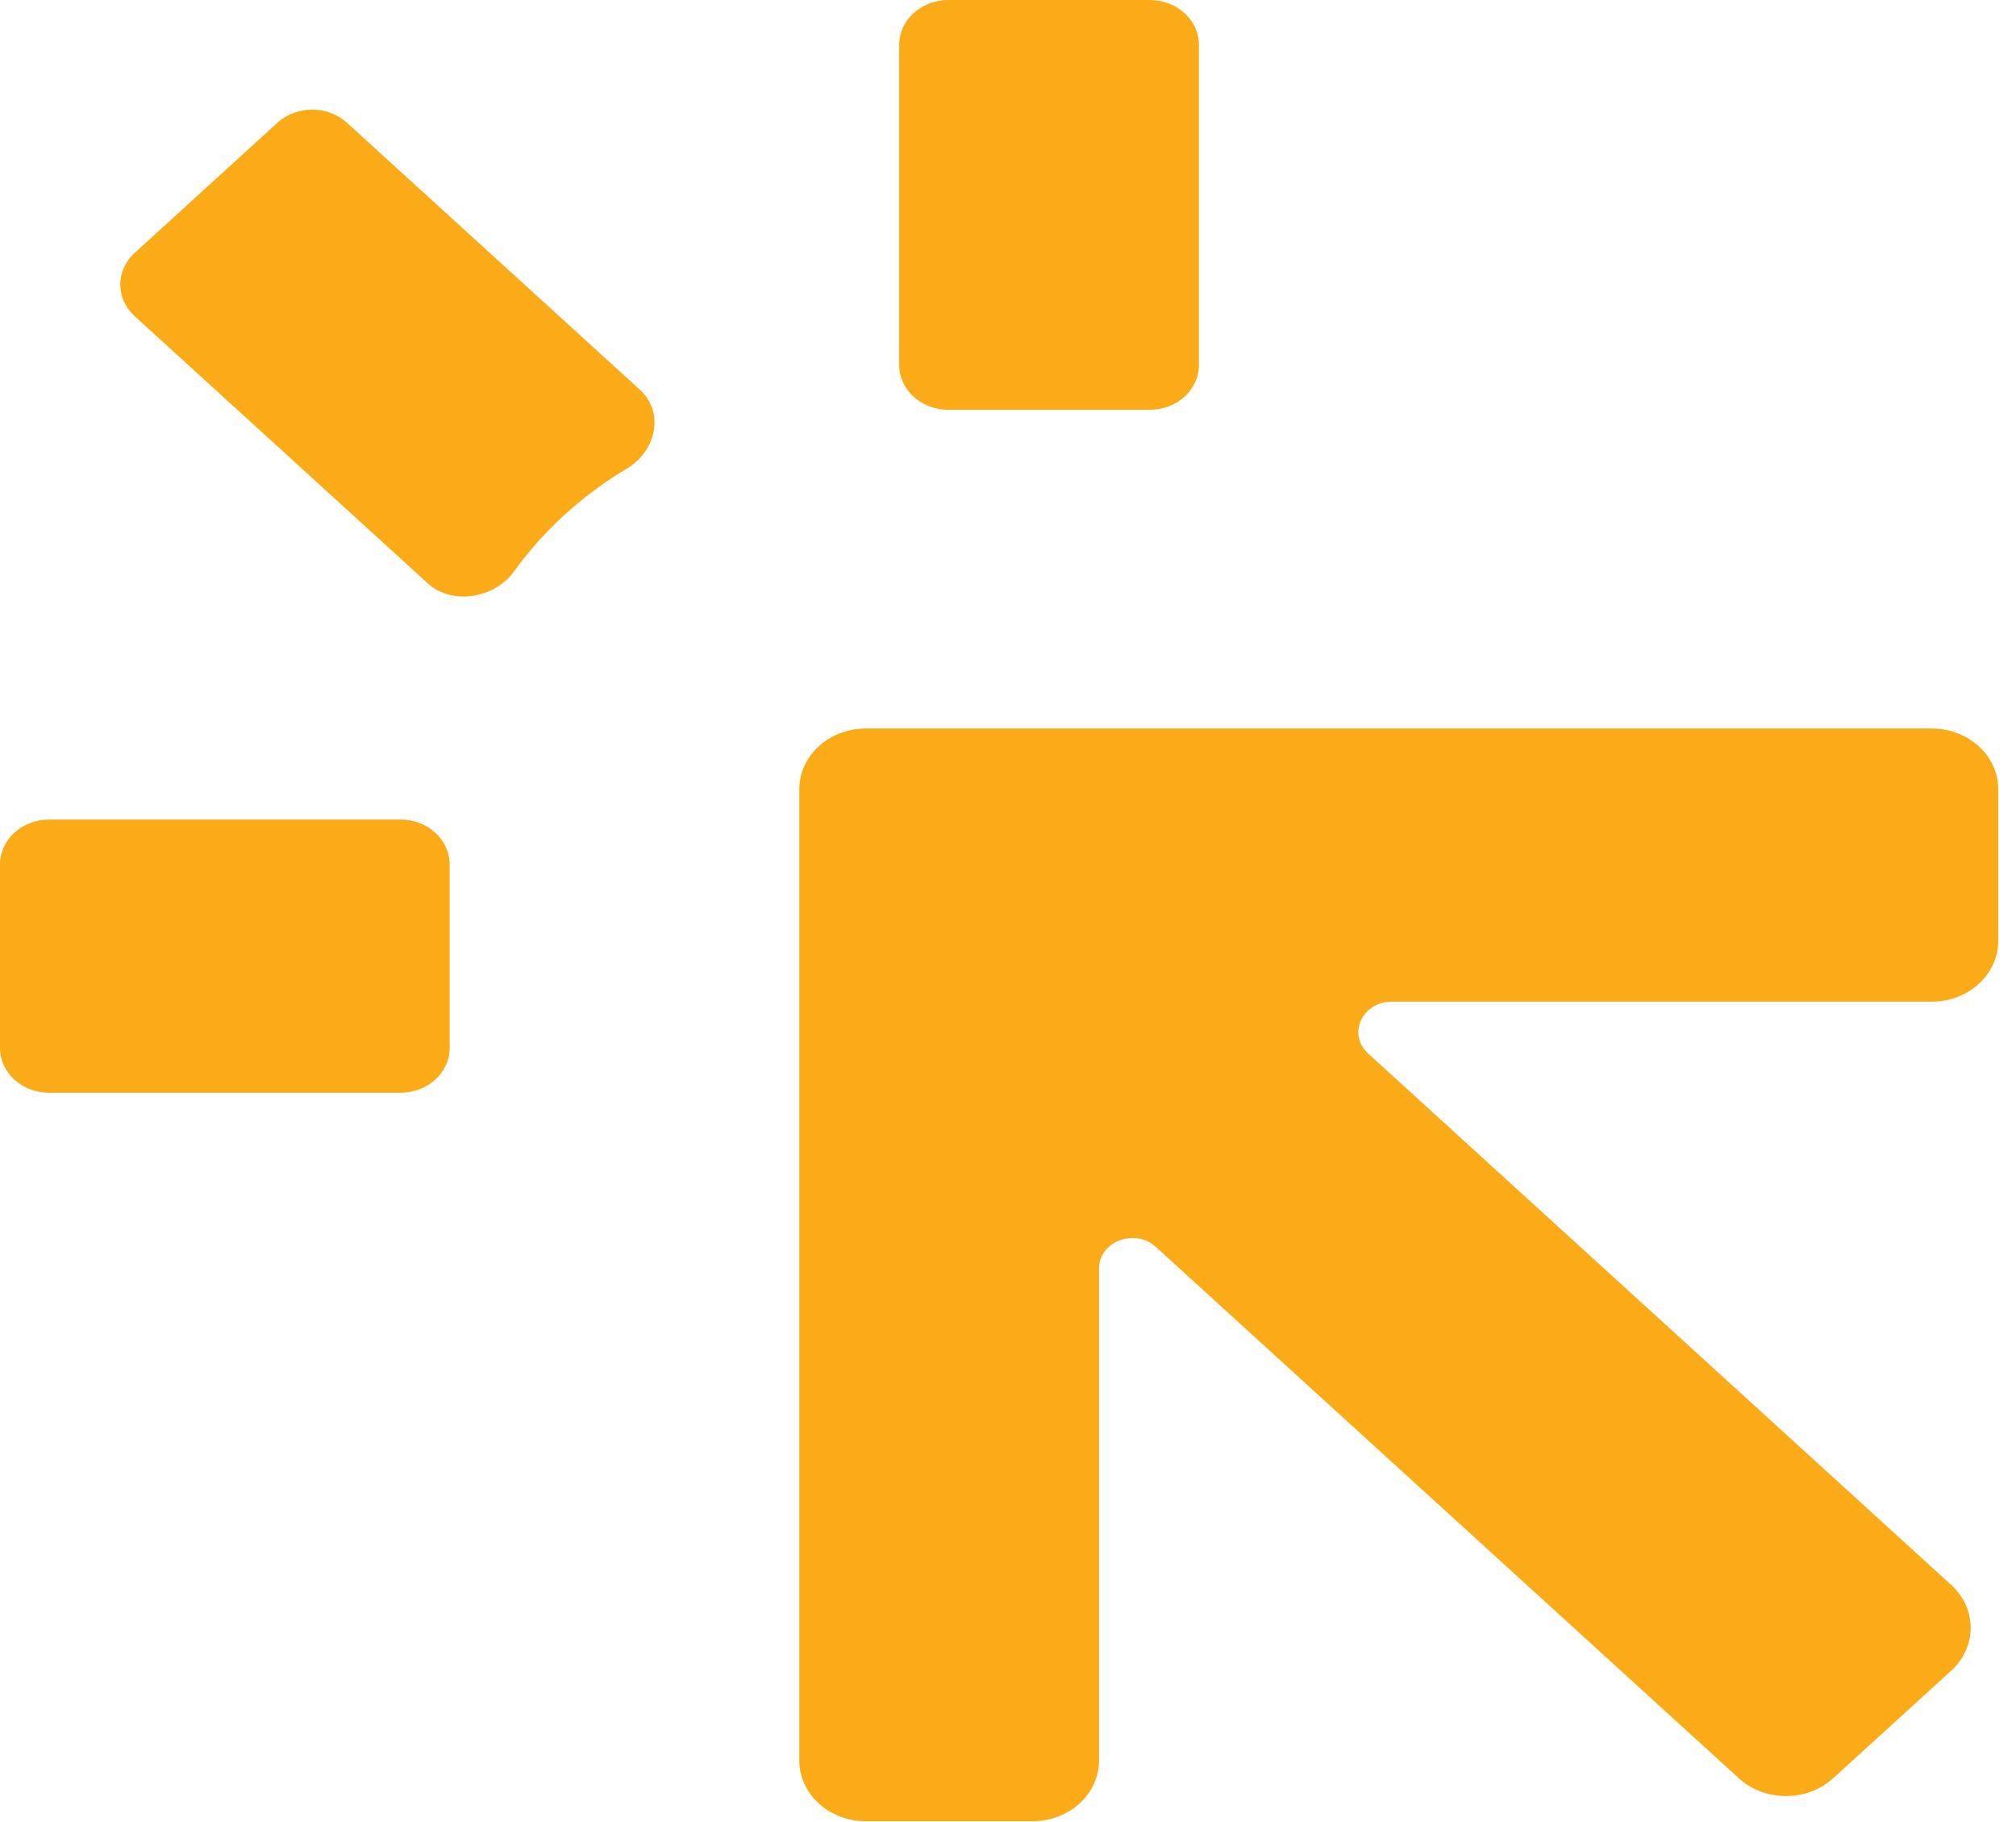
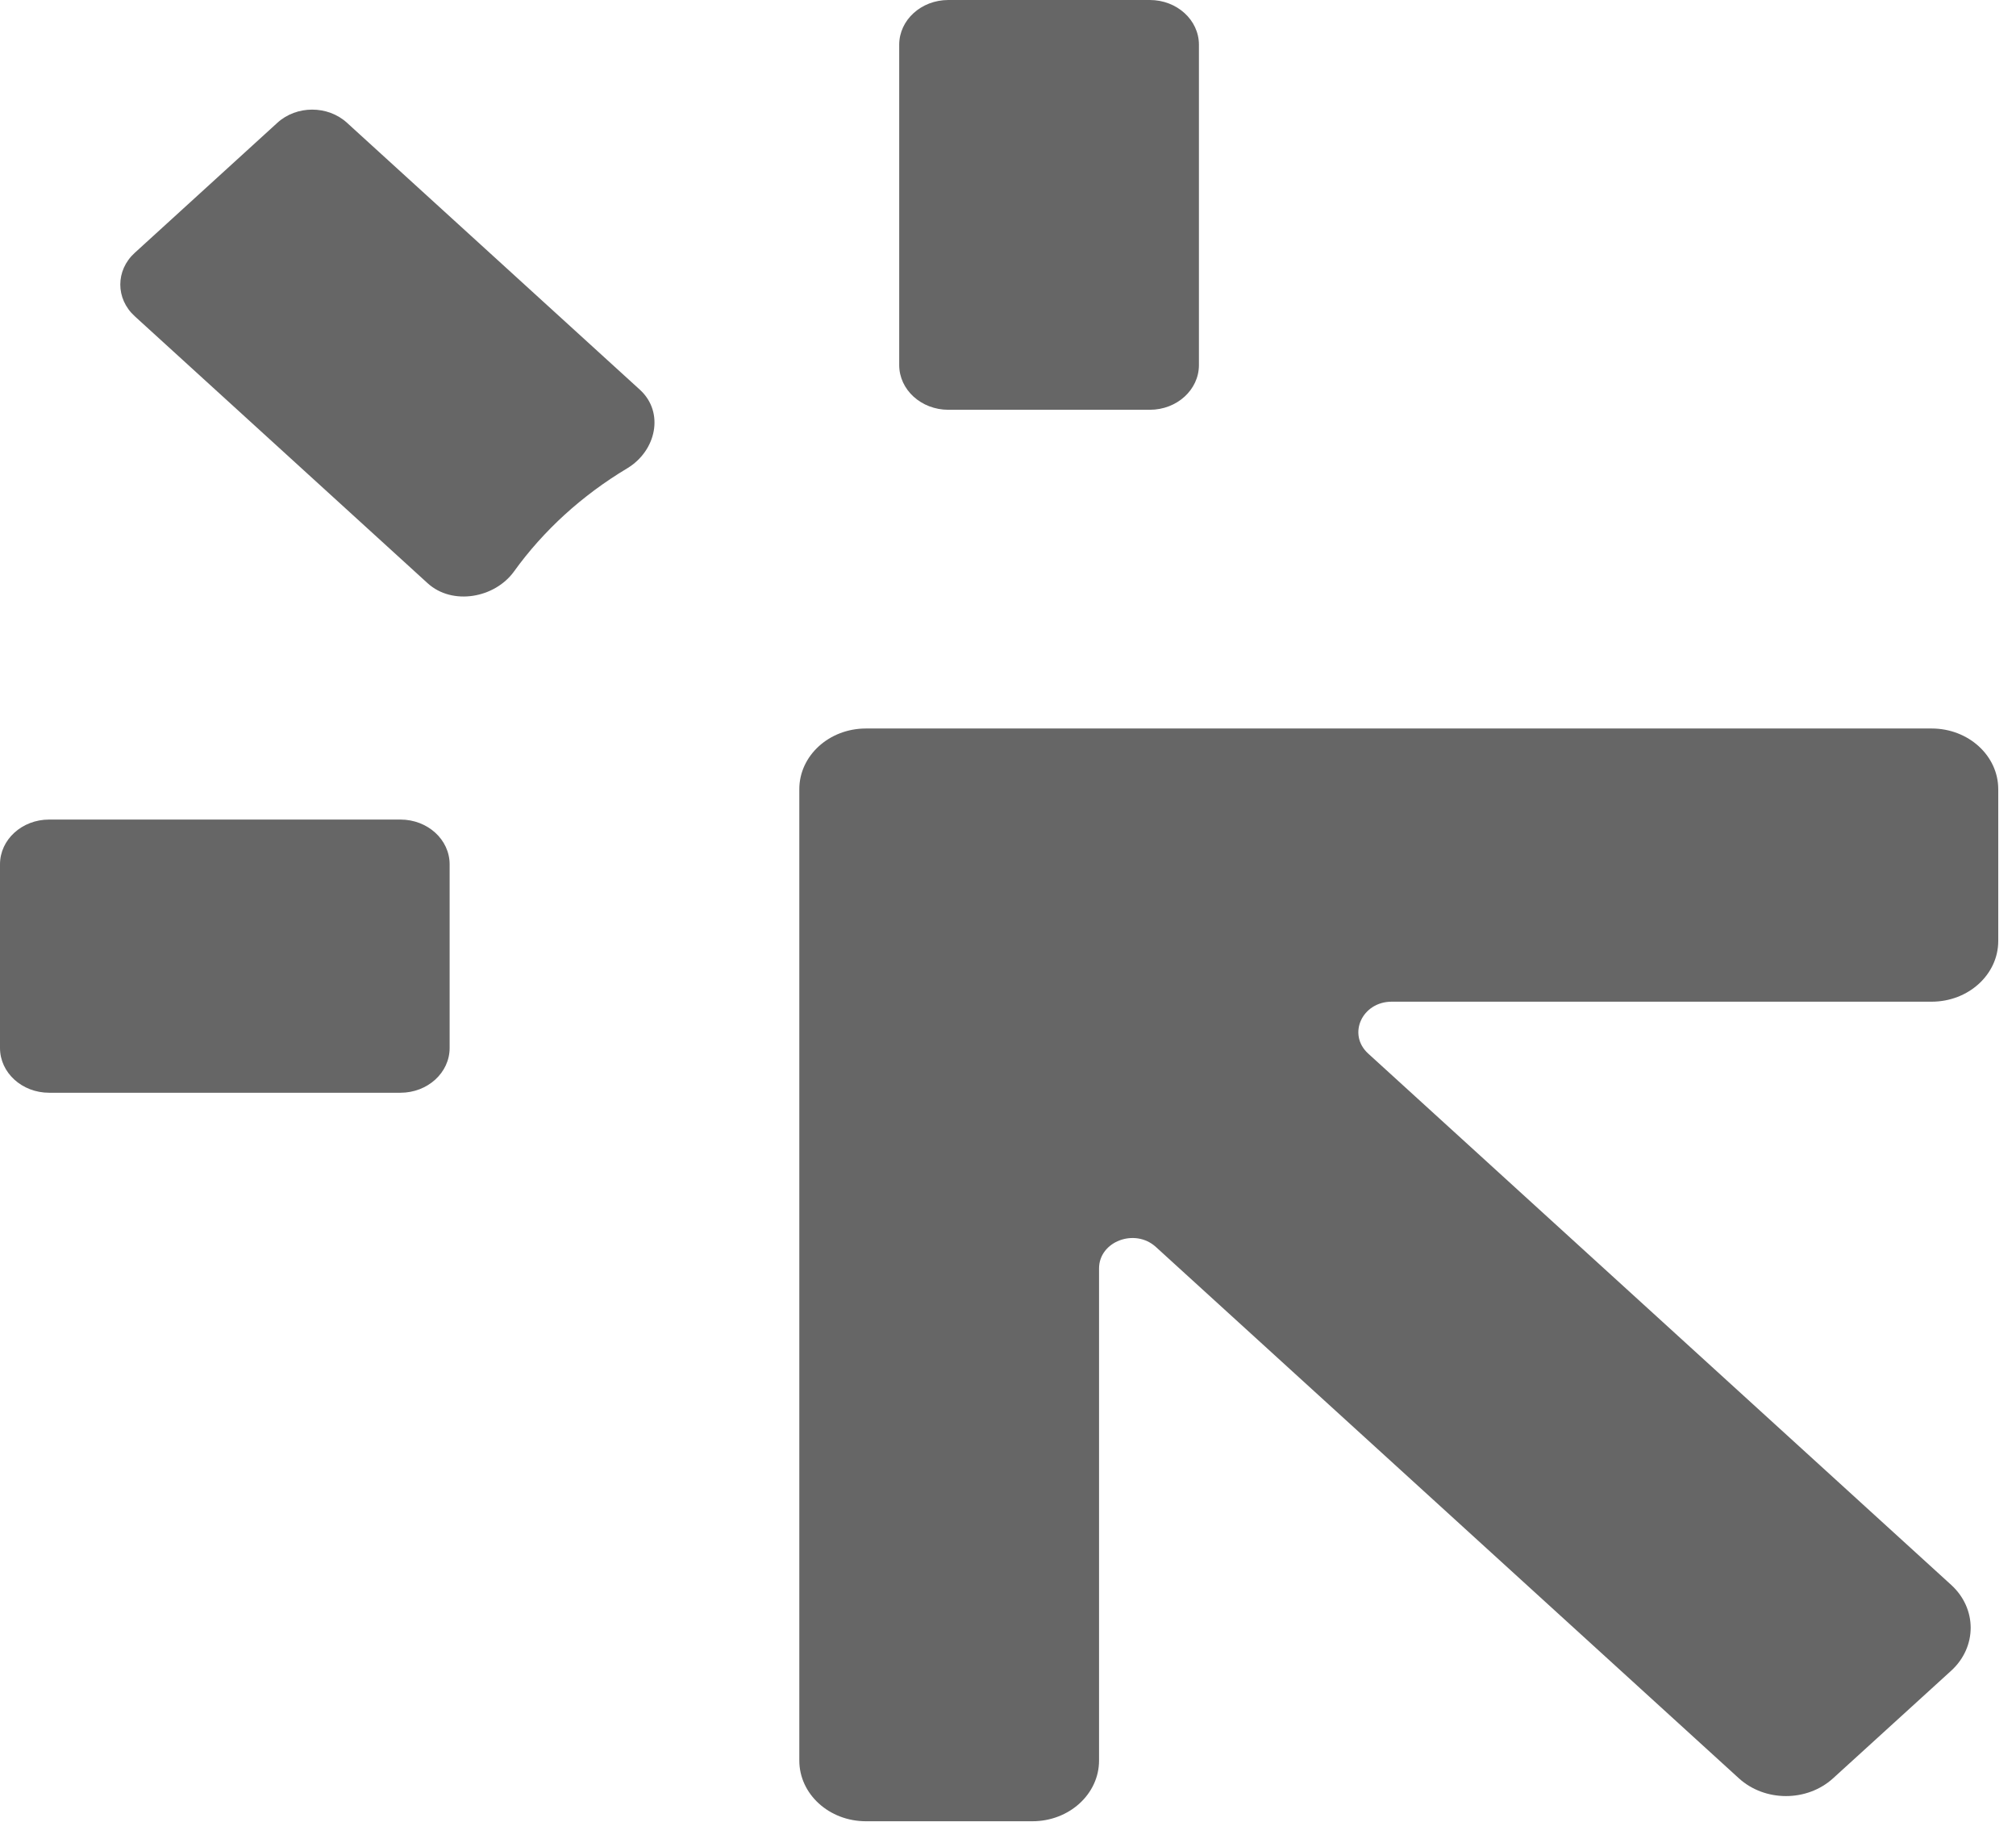
<svg xmlns="http://www.w3.org/2000/svg" width="31" height="28" viewBox="0 0 31 28" fill="none">
-   <path d="M12.291 12.133C12.291 11.618 12.749 11.2 13.315 11.2L29.703 11.2C30.269 11.2 30.727 11.618 30.727 12.133V14.467C30.727 14.982 30.269 15.4 29.703 15.4H21.401C20.944 15.4 20.716 15.903 21.038 16.197L30.003 24.366C30.403 24.73 30.403 25.321 30.003 25.686L28.187 27.34C27.787 27.704 27.139 27.704 26.739 27.34L17.774 19.171C17.452 18.877 16.9 19.085 16.9 19.501V27.067C16.9 27.582 16.441 28 15.876 28H13.315C12.749 28 12.291 27.582 12.291 27.067V12.133Z" fill="#FBAB18" />
-   <path d="M14.583 0C14.165 0 13.827 0.308 13.827 0.688V5.612C13.827 5.992 14.165 6.3 14.583 6.3H17.681C18.098 6.3 18.436 5.992 18.436 5.612V0.688C18.436 0.308 18.098 0 17.681 0H14.583Z" fill="#FBAB18" />
-   <path d="M6.158 12.6C6.575 12.6 6.914 12.908 6.914 13.288V16.112C6.914 16.492 6.575 16.8 6.158 16.8H0.755C0.338 16.8 0 16.492 0 16.112V13.288C0 12.908 0.338 12.6 0.755 12.6H6.158Z" fill="#FBAB18" />
-   <path d="M9.84 5.992C10.22 6.339 10.092 6.932 9.643 7.201C8.95 7.616 8.357 8.156 7.903 8.787C7.607 9.196 6.956 9.313 6.576 8.967L2.071 4.861C1.776 4.592 1.776 4.157 2.071 3.888L4.266 1.887C4.561 1.618 5.04 1.618 5.335 1.887L9.84 5.992Z" fill="#FBAB18" />
+   <path d="M12.291 12.133C12.291 11.618 12.749 11.2 13.315 11.2L29.703 11.2C30.269 11.2 30.727 11.618 30.727 12.133V14.467C30.727 14.982 30.269 15.4 29.703 15.4H21.401C20.944 15.4 20.716 15.903 21.038 16.197L30.003 24.366C30.403 24.73 30.403 25.321 30.003 25.686L28.187 27.34C27.787 27.704 27.139 27.704 26.739 27.34L17.774 19.171C17.452 18.877 16.9 19.085 16.9 19.501V27.067C16.9 27.582 16.441 28 15.876 28H13.315C12.749 28 12.291 27.582 12.291 27.067V12.133Z" fill="#666" />
+   <path d="M14.583 0C14.165 0 13.827 0.308 13.827 0.688V5.612C13.827 5.992 14.165 6.3 14.583 6.3H17.681C18.098 6.3 18.436 5.992 18.436 5.612V0.688C18.436 0.308 18.098 0 17.681 0H14.583Z" fill="#666" />
+   <path d="M6.158 12.6C6.575 12.6 6.914 12.908 6.914 13.288V16.112C6.914 16.492 6.575 16.8 6.158 16.8H0.755C0.338 16.8 0 16.492 0 16.112V13.288C0 12.908 0.338 12.6 0.755 12.6H6.158Z" fill="#666" />
+   <path d="M9.84 5.992C10.22 6.339 10.092 6.932 9.643 7.201C8.95 7.616 8.357 8.156 7.903 8.787C7.607 9.196 6.956 9.313 6.576 8.967L2.071 4.861C1.776 4.592 1.776 4.157 2.071 3.888L4.266 1.887C4.561 1.618 5.04 1.618 5.335 1.887L9.84 5.992Z" fill="#666" />
</svg>
